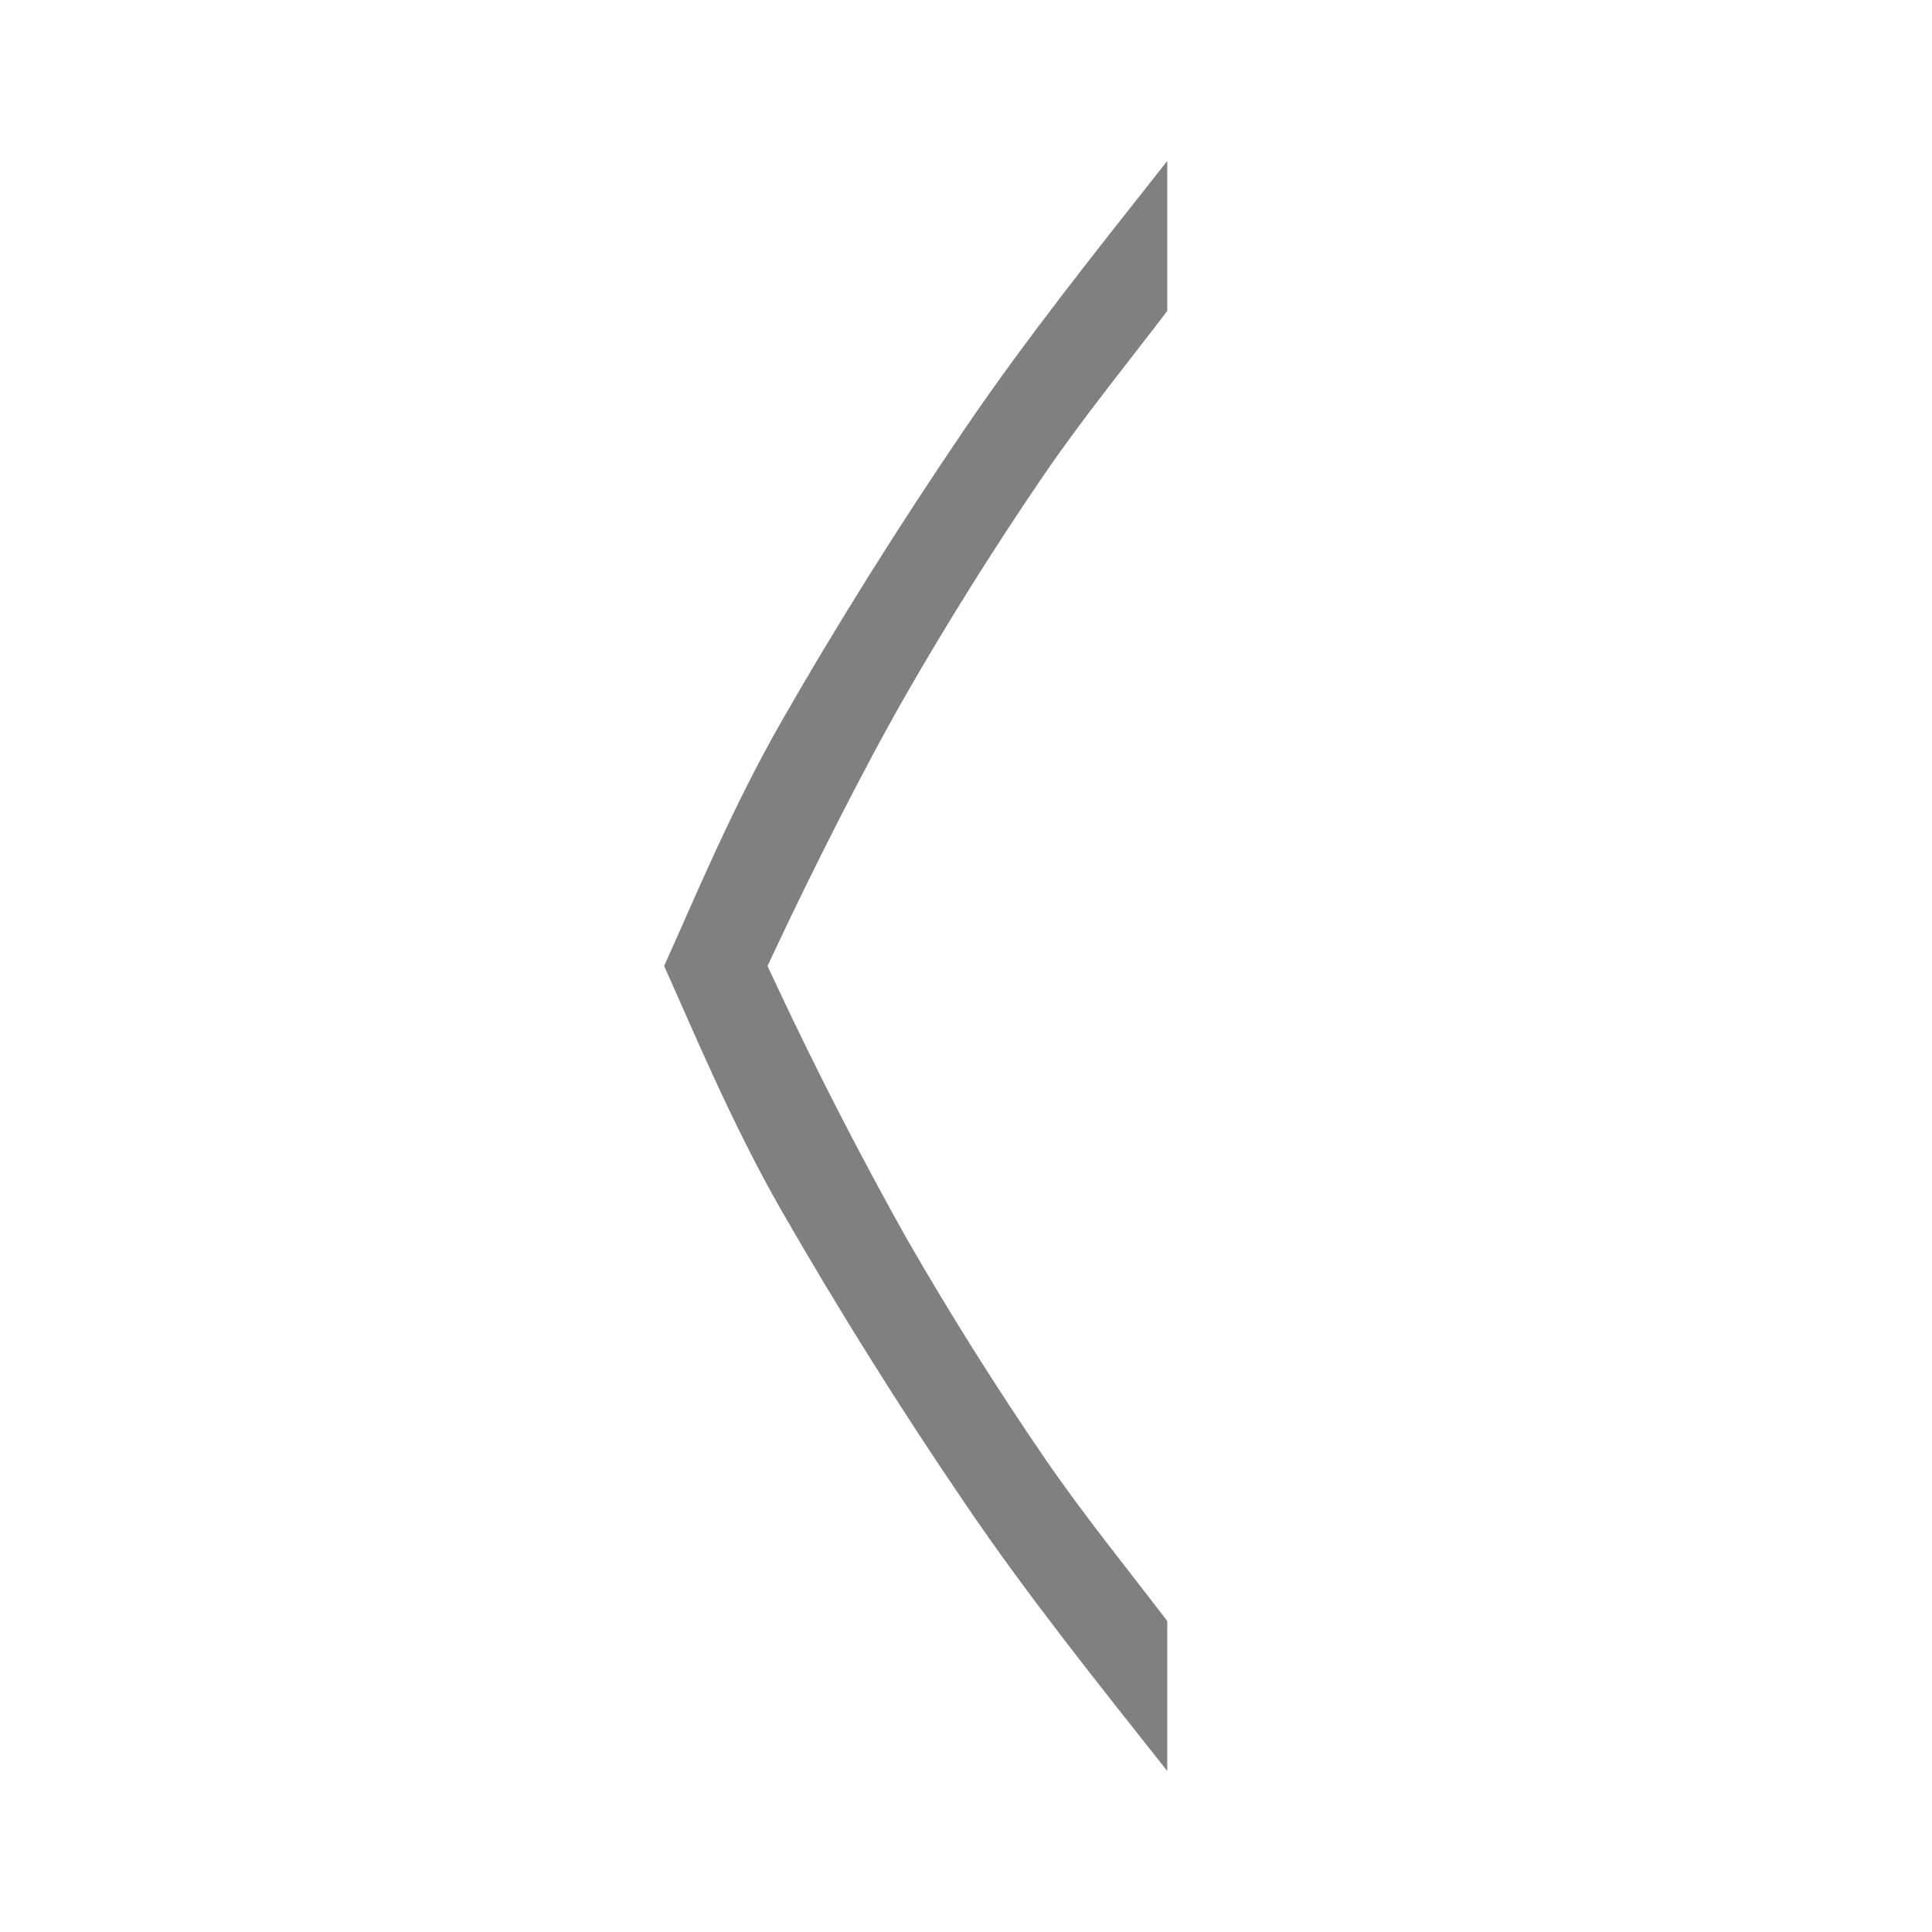
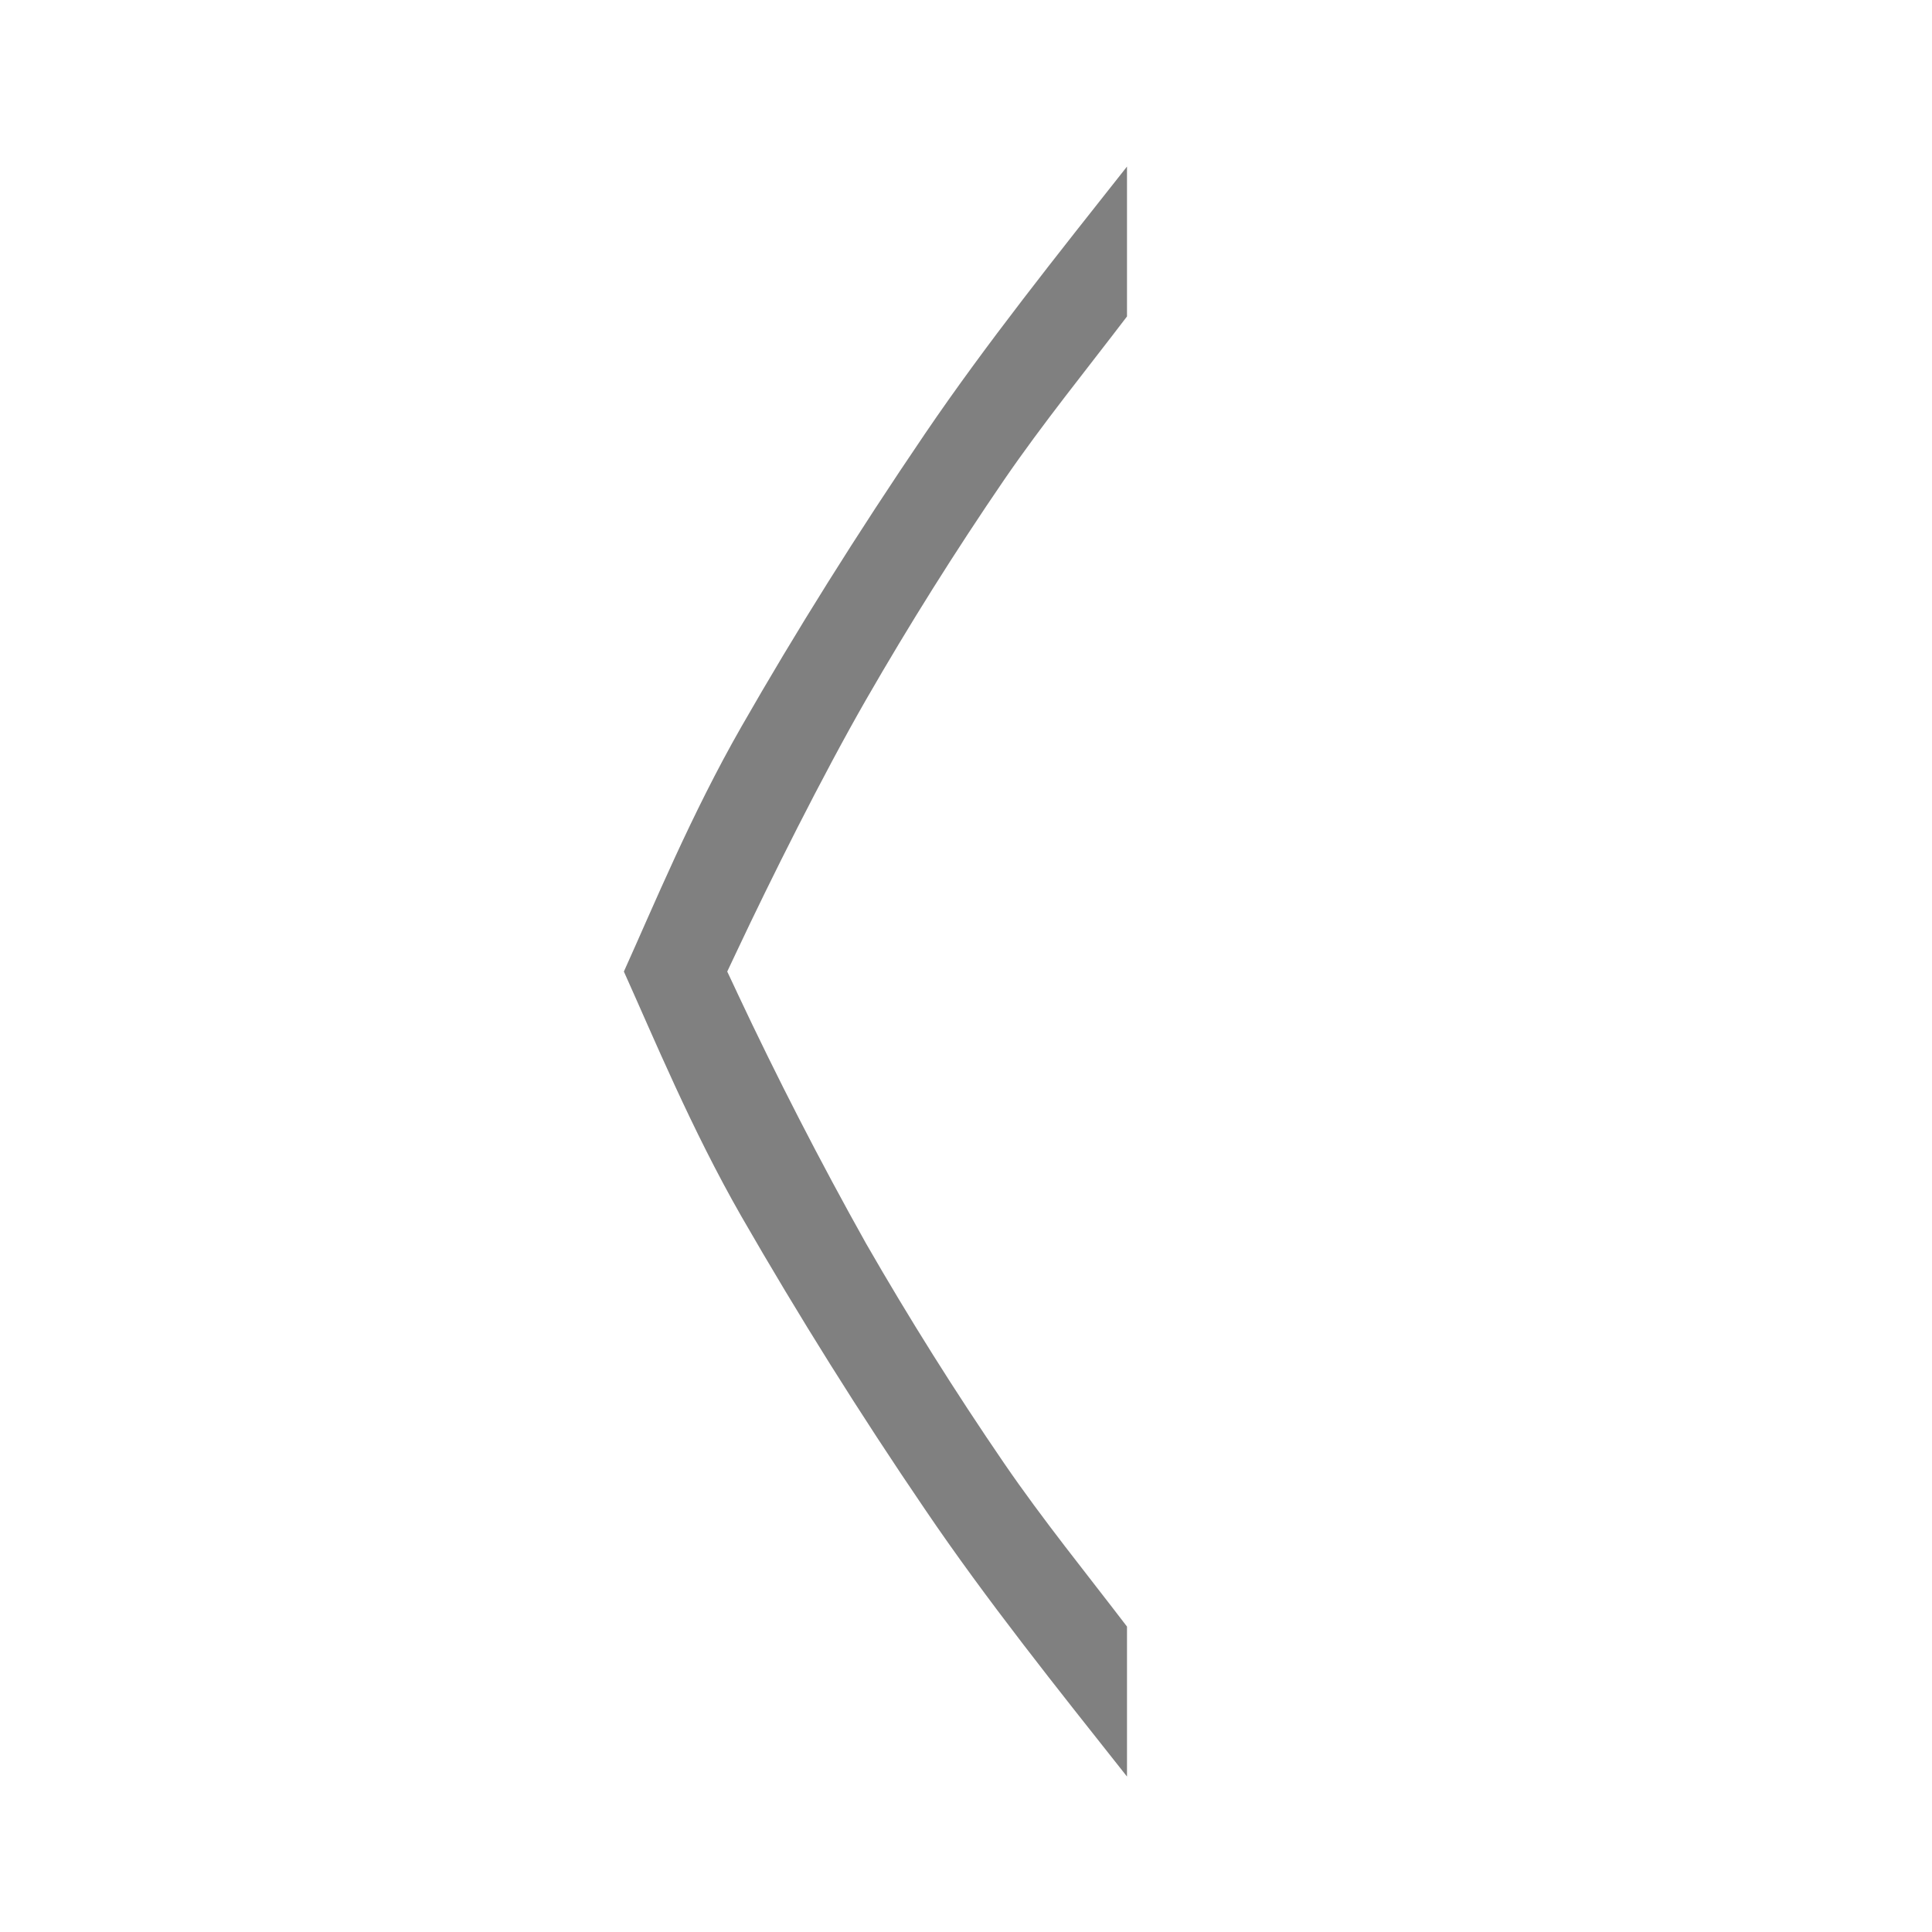
<svg xmlns="http://www.w3.org/2000/svg" height="24" width="24" version="1.1" id="svg4">
  <defs id="defs8" />
-   <path d="m 14.5,2 c -0.863,1.093 -1.746,2.196 -2.51,3.32 -0.849,1.25 -1.609,2.465 -2.281,3.64 -0.621,1.085 -1.087,2.217 -1.459,3.04 0.371,0.823 0.838,1.955 1.459,3.04 a 56.487,56.487 0 0 0 2.281,3.64 c 0.762,1.125 1.646,2.228 2.51,3.32 v -1.863 c -0.5,-0.655 -1.046,-1.327 -1.528,-2.031 a 41.056,41.056 0 0 1 -1.712,-2.725 48.995,48.995 0 0 1 -1.606,-3.125 v -0.001 l -0.12,-0.255 0.12,-0.254 c 0.417,-0.887 1.065,-2.184 1.606,-3.126 a 41.475,41.475 0 0 1 1.712,-2.726 c 0.481,-0.703 1.028,-1.375 1.528,-2.031 z" fill="#808080" id="path2" style="stroke-width:1" />
+   <path d="m 14,2.069 c -0.863,1.093 -1.746,2.196 -2.51,3.32 -0.849,1.25 -1.609,2.465 -2.281,3.64 -0.621,1.085 -1.087,2.217 -1.459,3.04 0.371,0.823 0.838,1.955 1.459,3.04 a 56.487,56.487 0 0 0 2.281,3.64 c 0.762,1.125 1.646,2.228 2.51,3.32 v -1.863 c -0.5,-0.655 -1.046,-1.327 -1.528,-2.031 a 41.056,41.056 0 0 1 -1.712,-2.725 48.995,48.995 0 0 1 -1.606,-3.125 v -0.001 l -0.12,-0.255 0.12,-0.254 c 0.417,-0.887 1.065,-2.184 1.606,-3.126 a 41.475,41.475 0 0 1 1.712,-2.726 C 12.954,5.26 13.5,4.588 14,3.931 Z" fill="#808080" id="path2" style="stroke-width:1" />
</svg>
